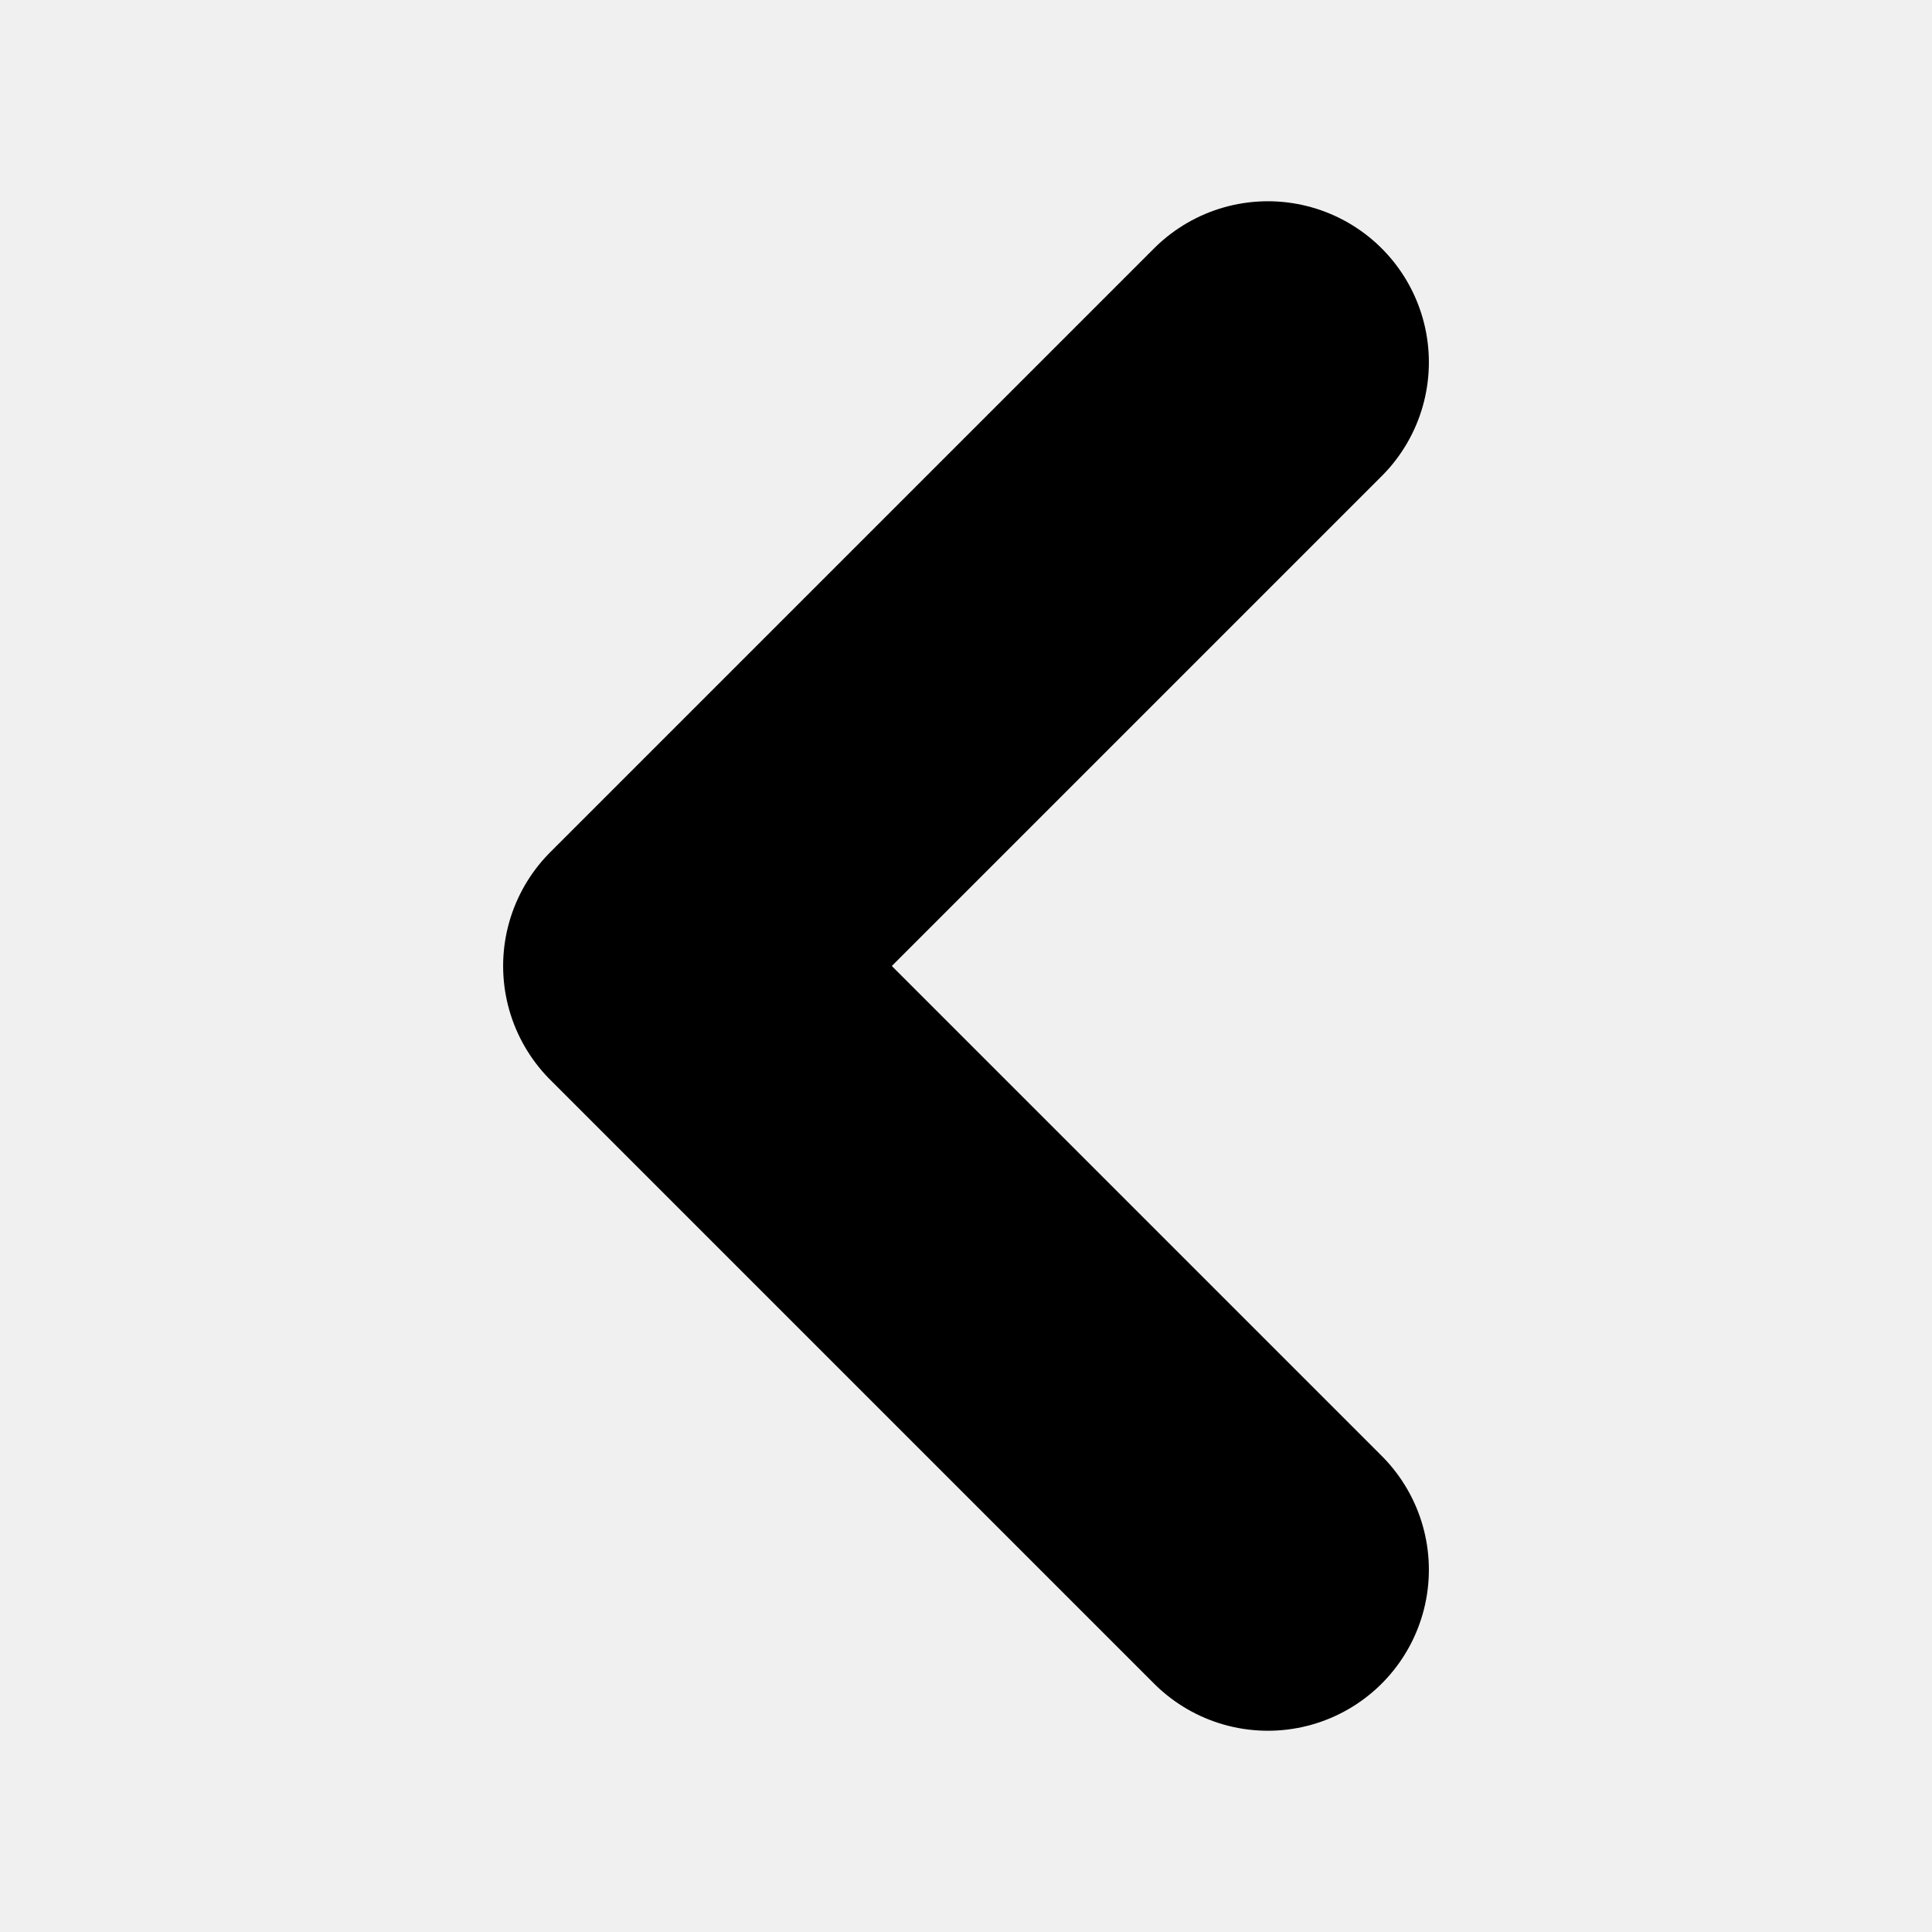
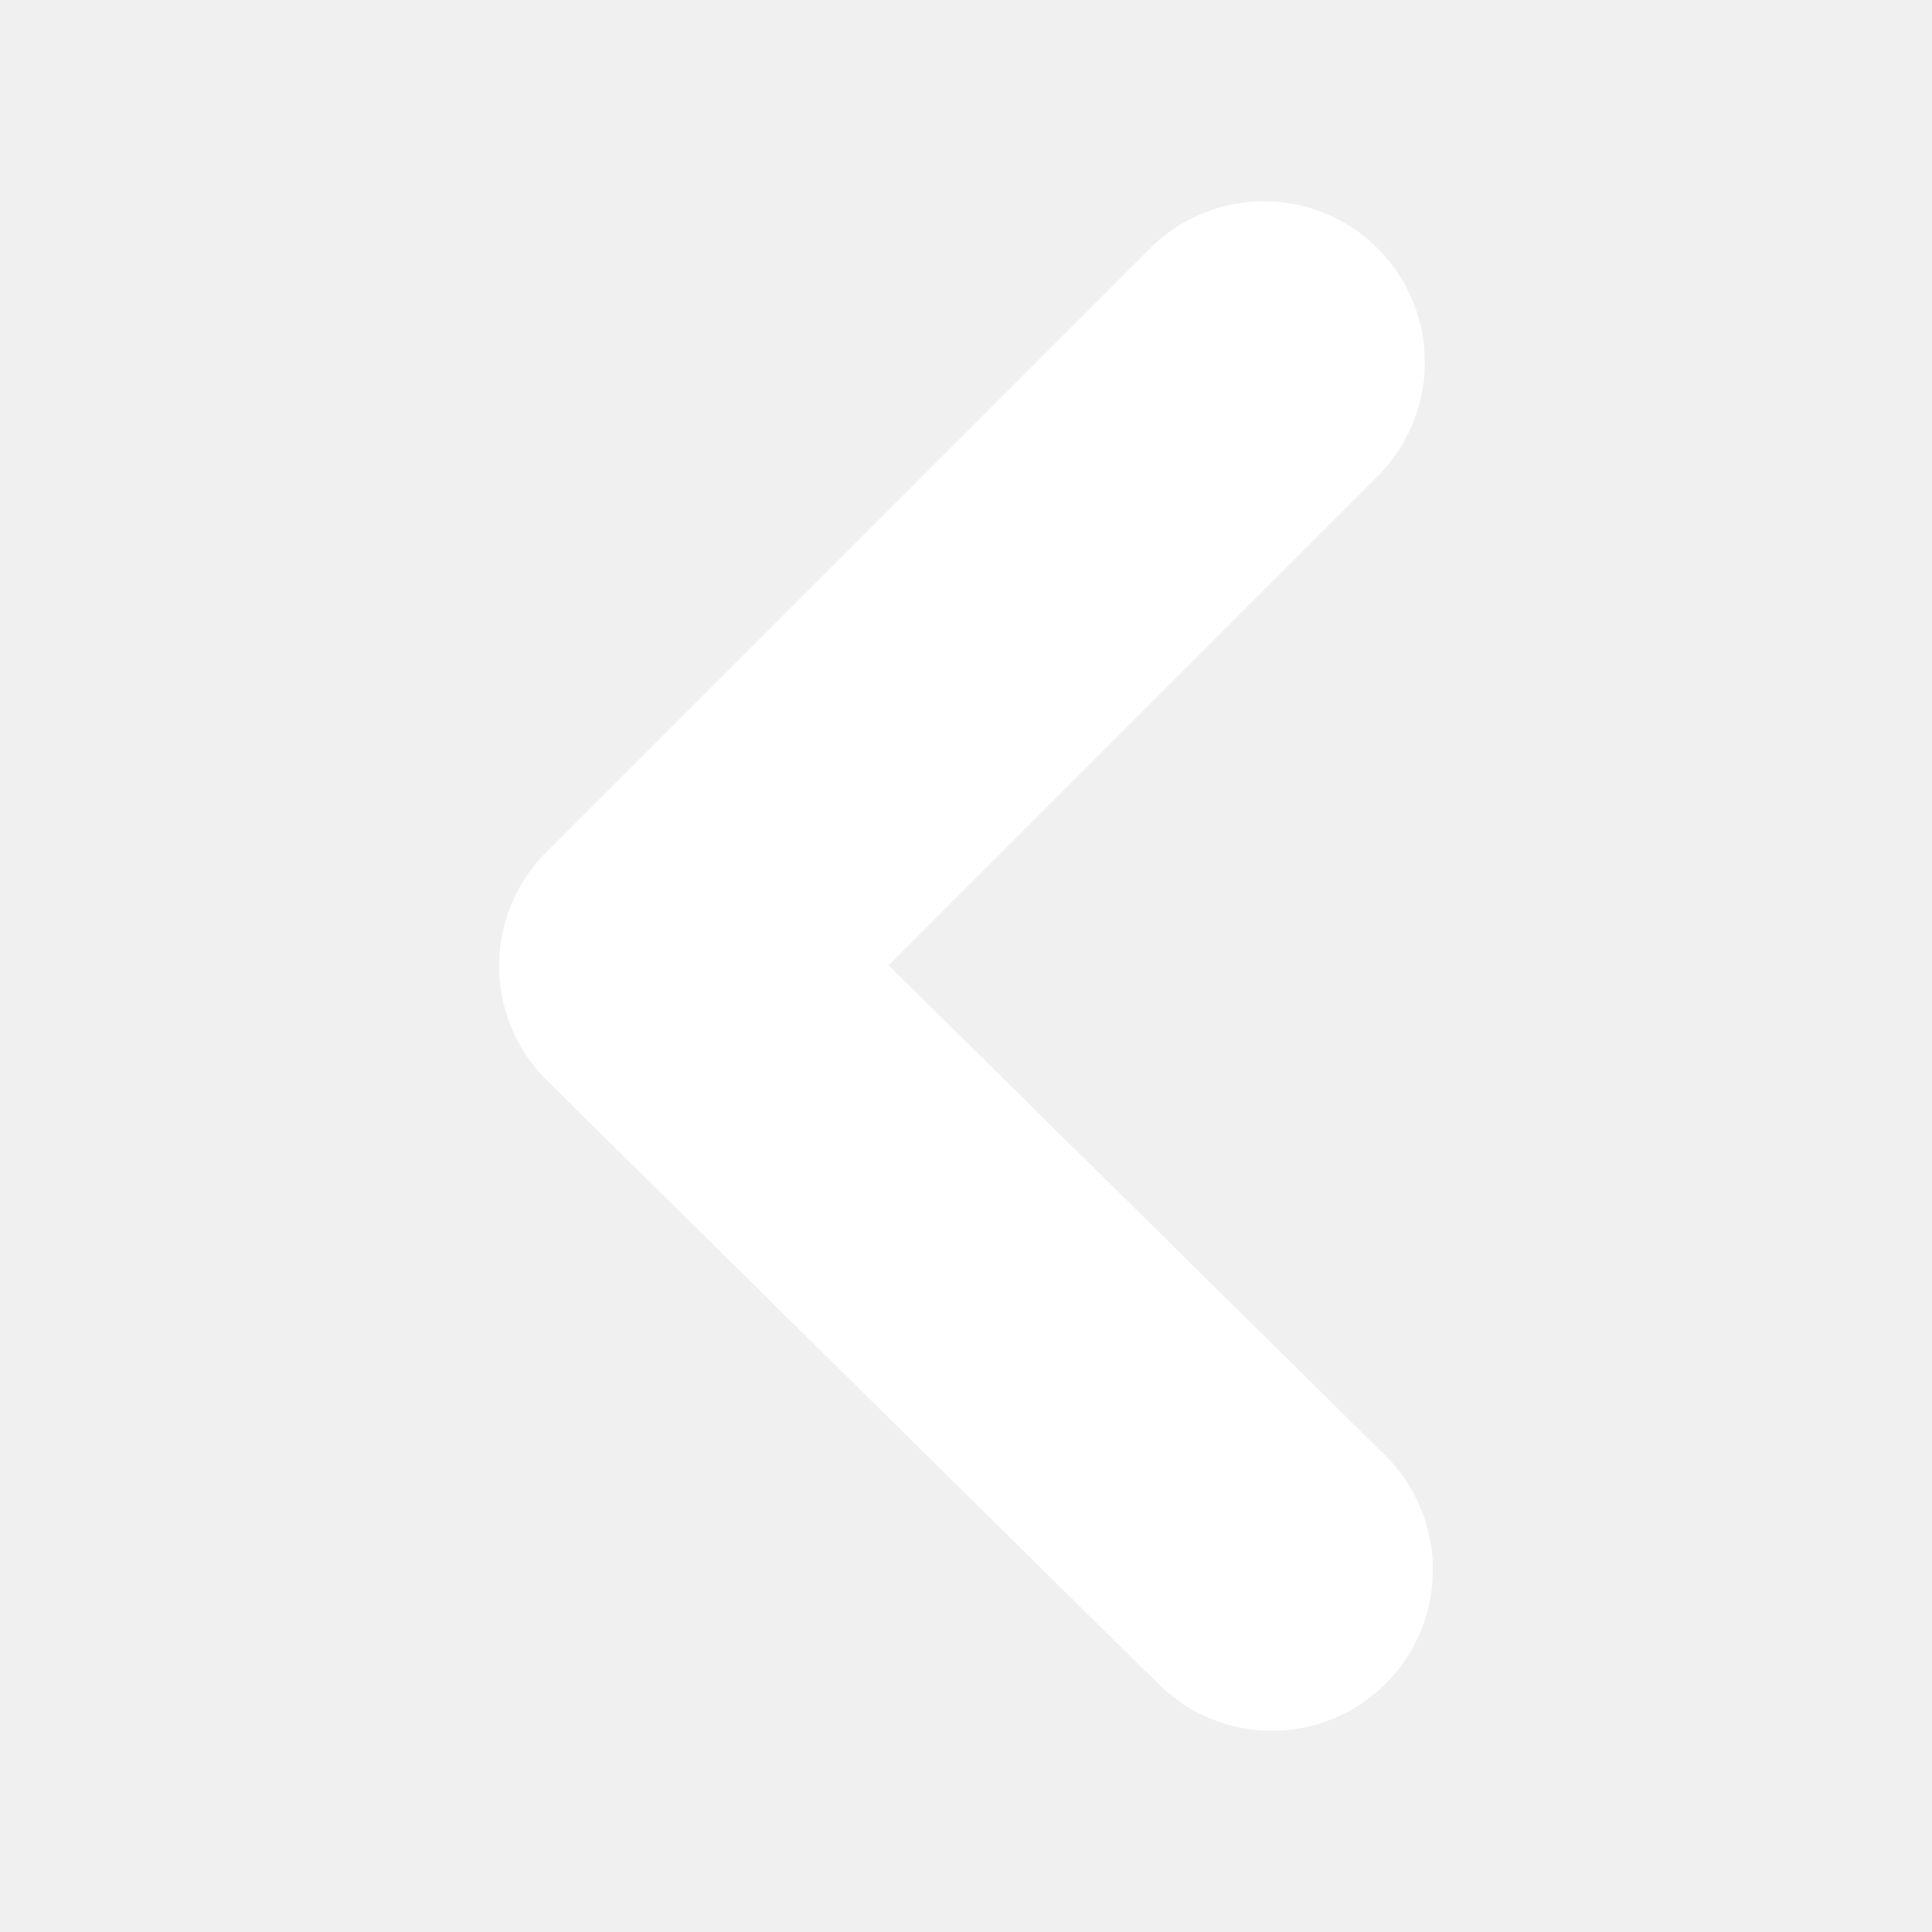
- <svg xmlns="http://www.w3.org/2000/svg" viewBox="0 0 24 24" fill="none">
-   <path d="M15.75 19.5L8.25 12L15.75 4.5" stroke="currentColor" stroke-width="4" stroke-linecap="round" stroke-linejoin="round" />
+ <svg xmlns="http://www.w3.org/2000/svg" version="1.1" id="Camada_1" x="0px" y="0px" viewBox="0 0 24 24" style="enable-background:new 0 0 24 24;" xml:space="preserve">
+   <style type="text/css">
+ 	.st0{fill:none;stroke:#FFFFFF;stroke-width:4;stroke-linecap:round;stroke-linejoin:round;}
+ </style>
+   <path class="st0" d="M15.8,19.5L8.2,12l7.5-7.5" />
</svg>
